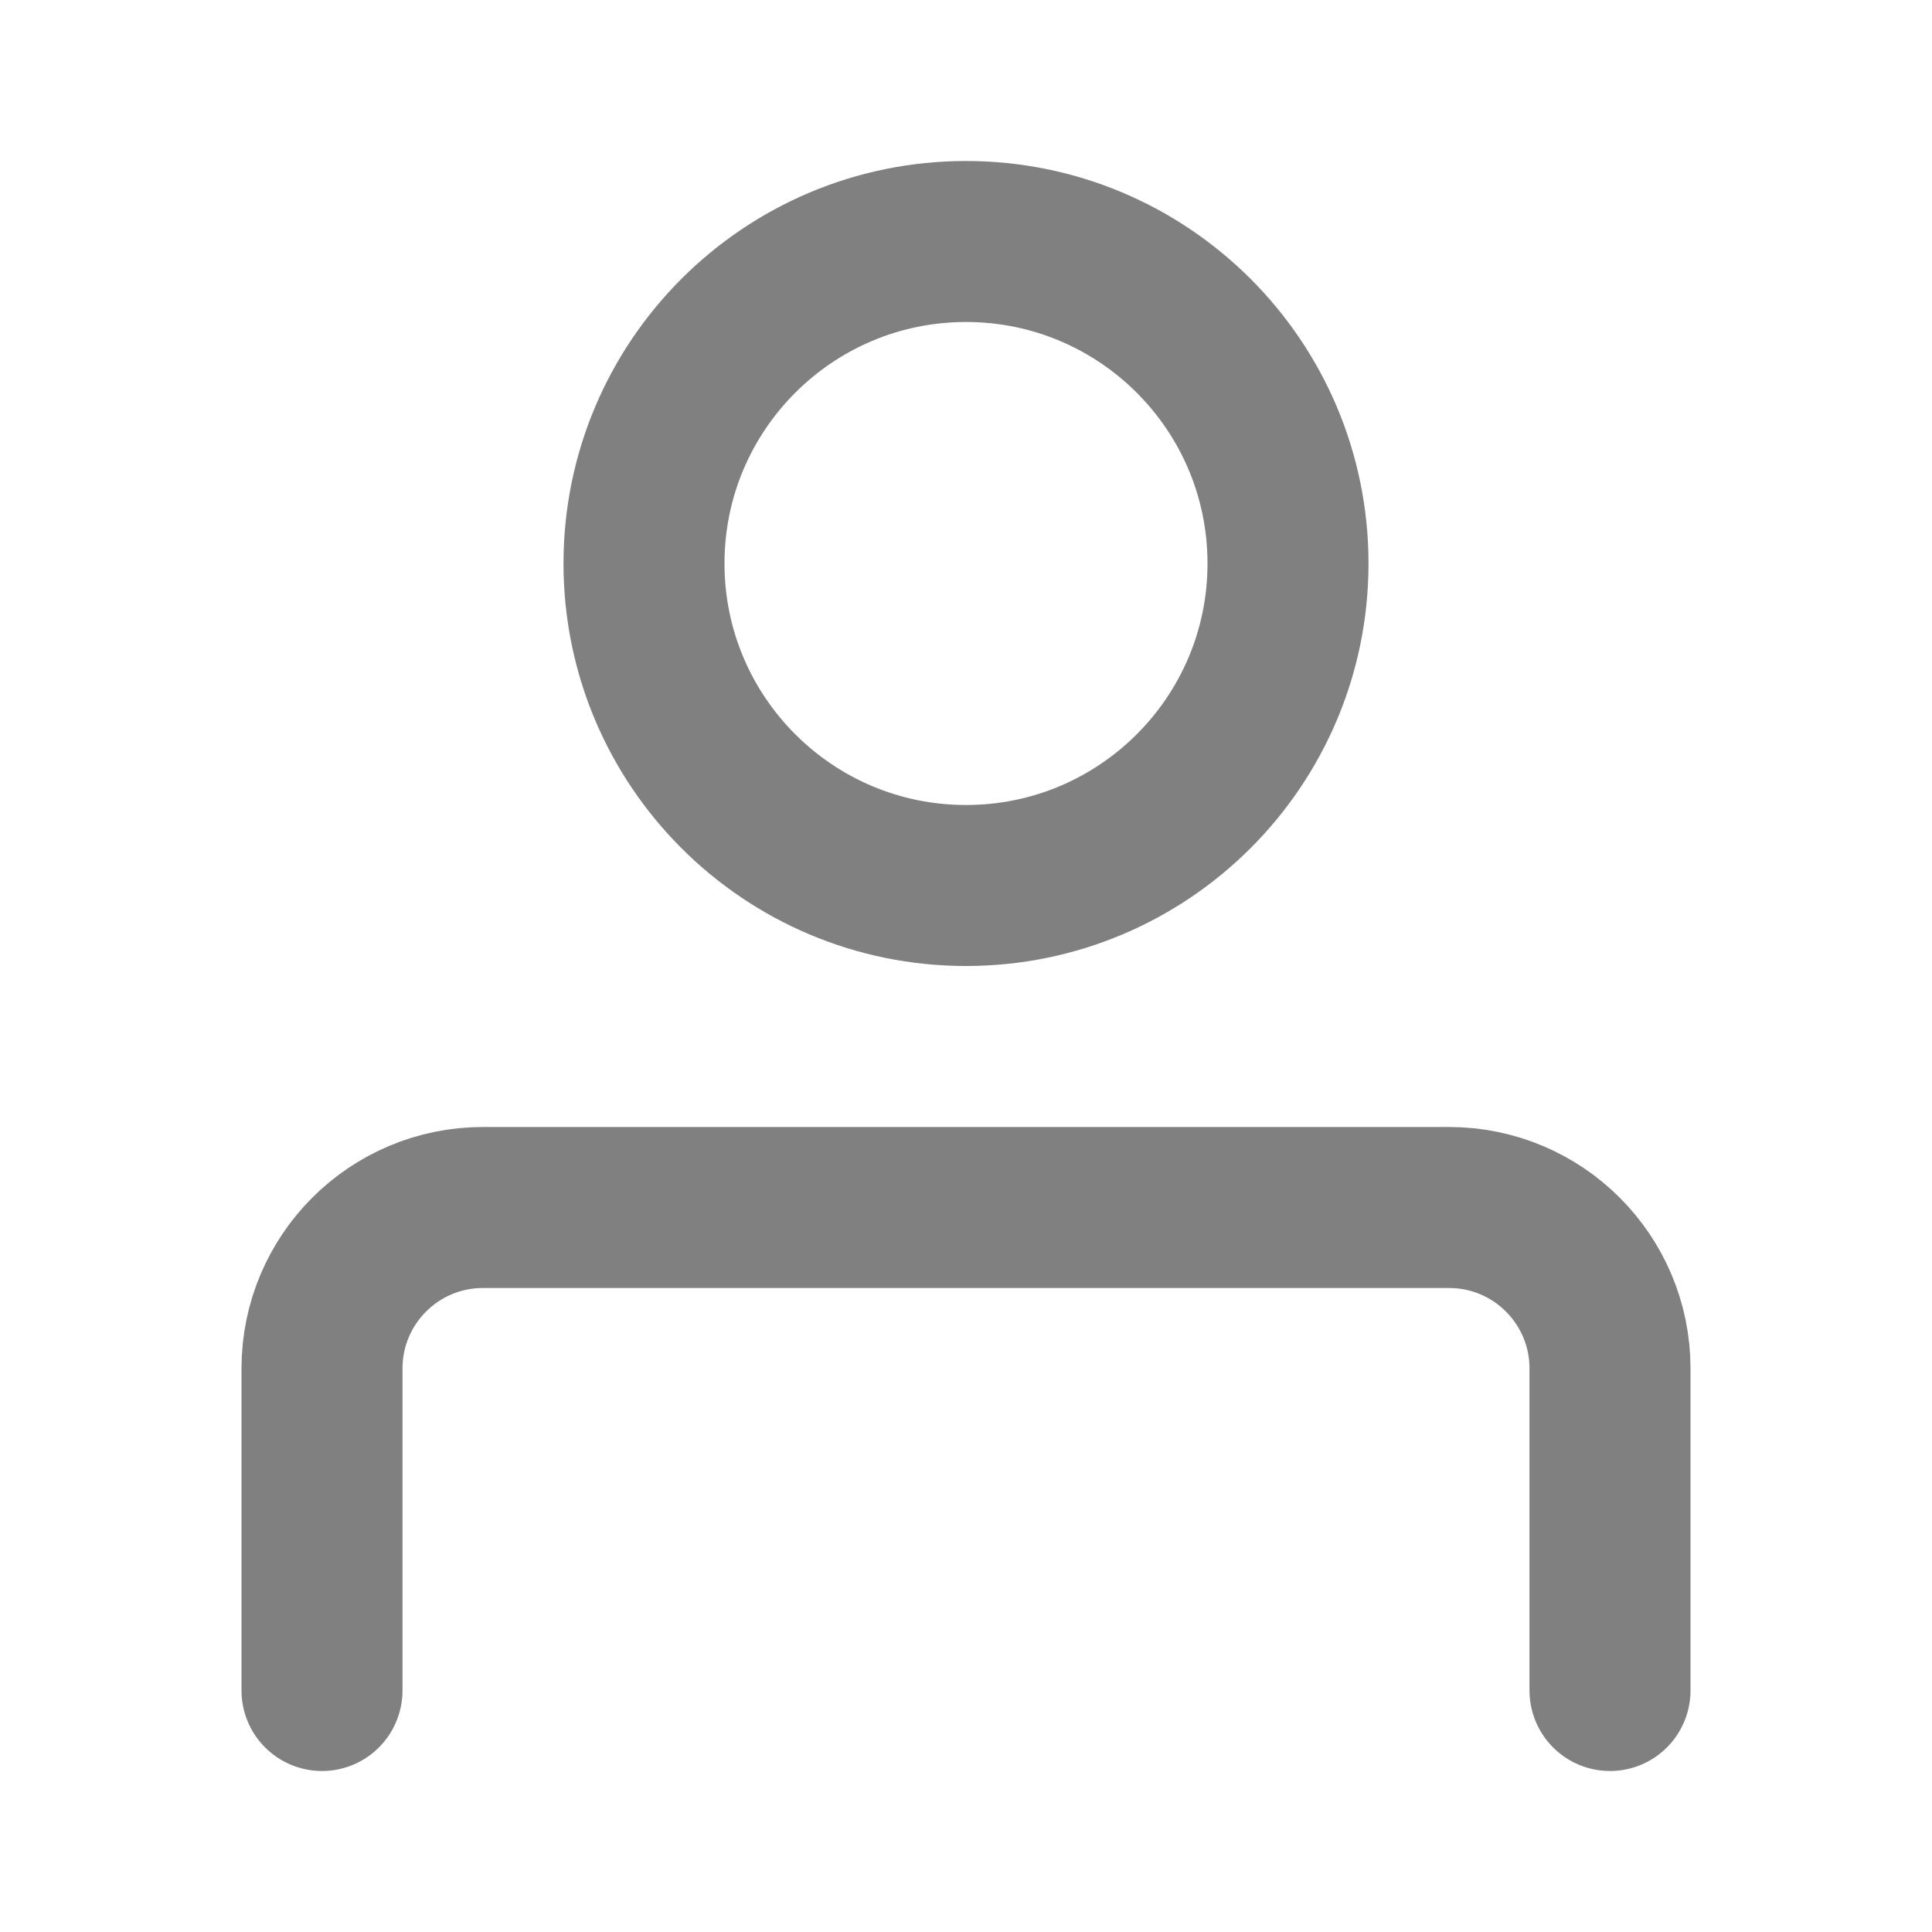
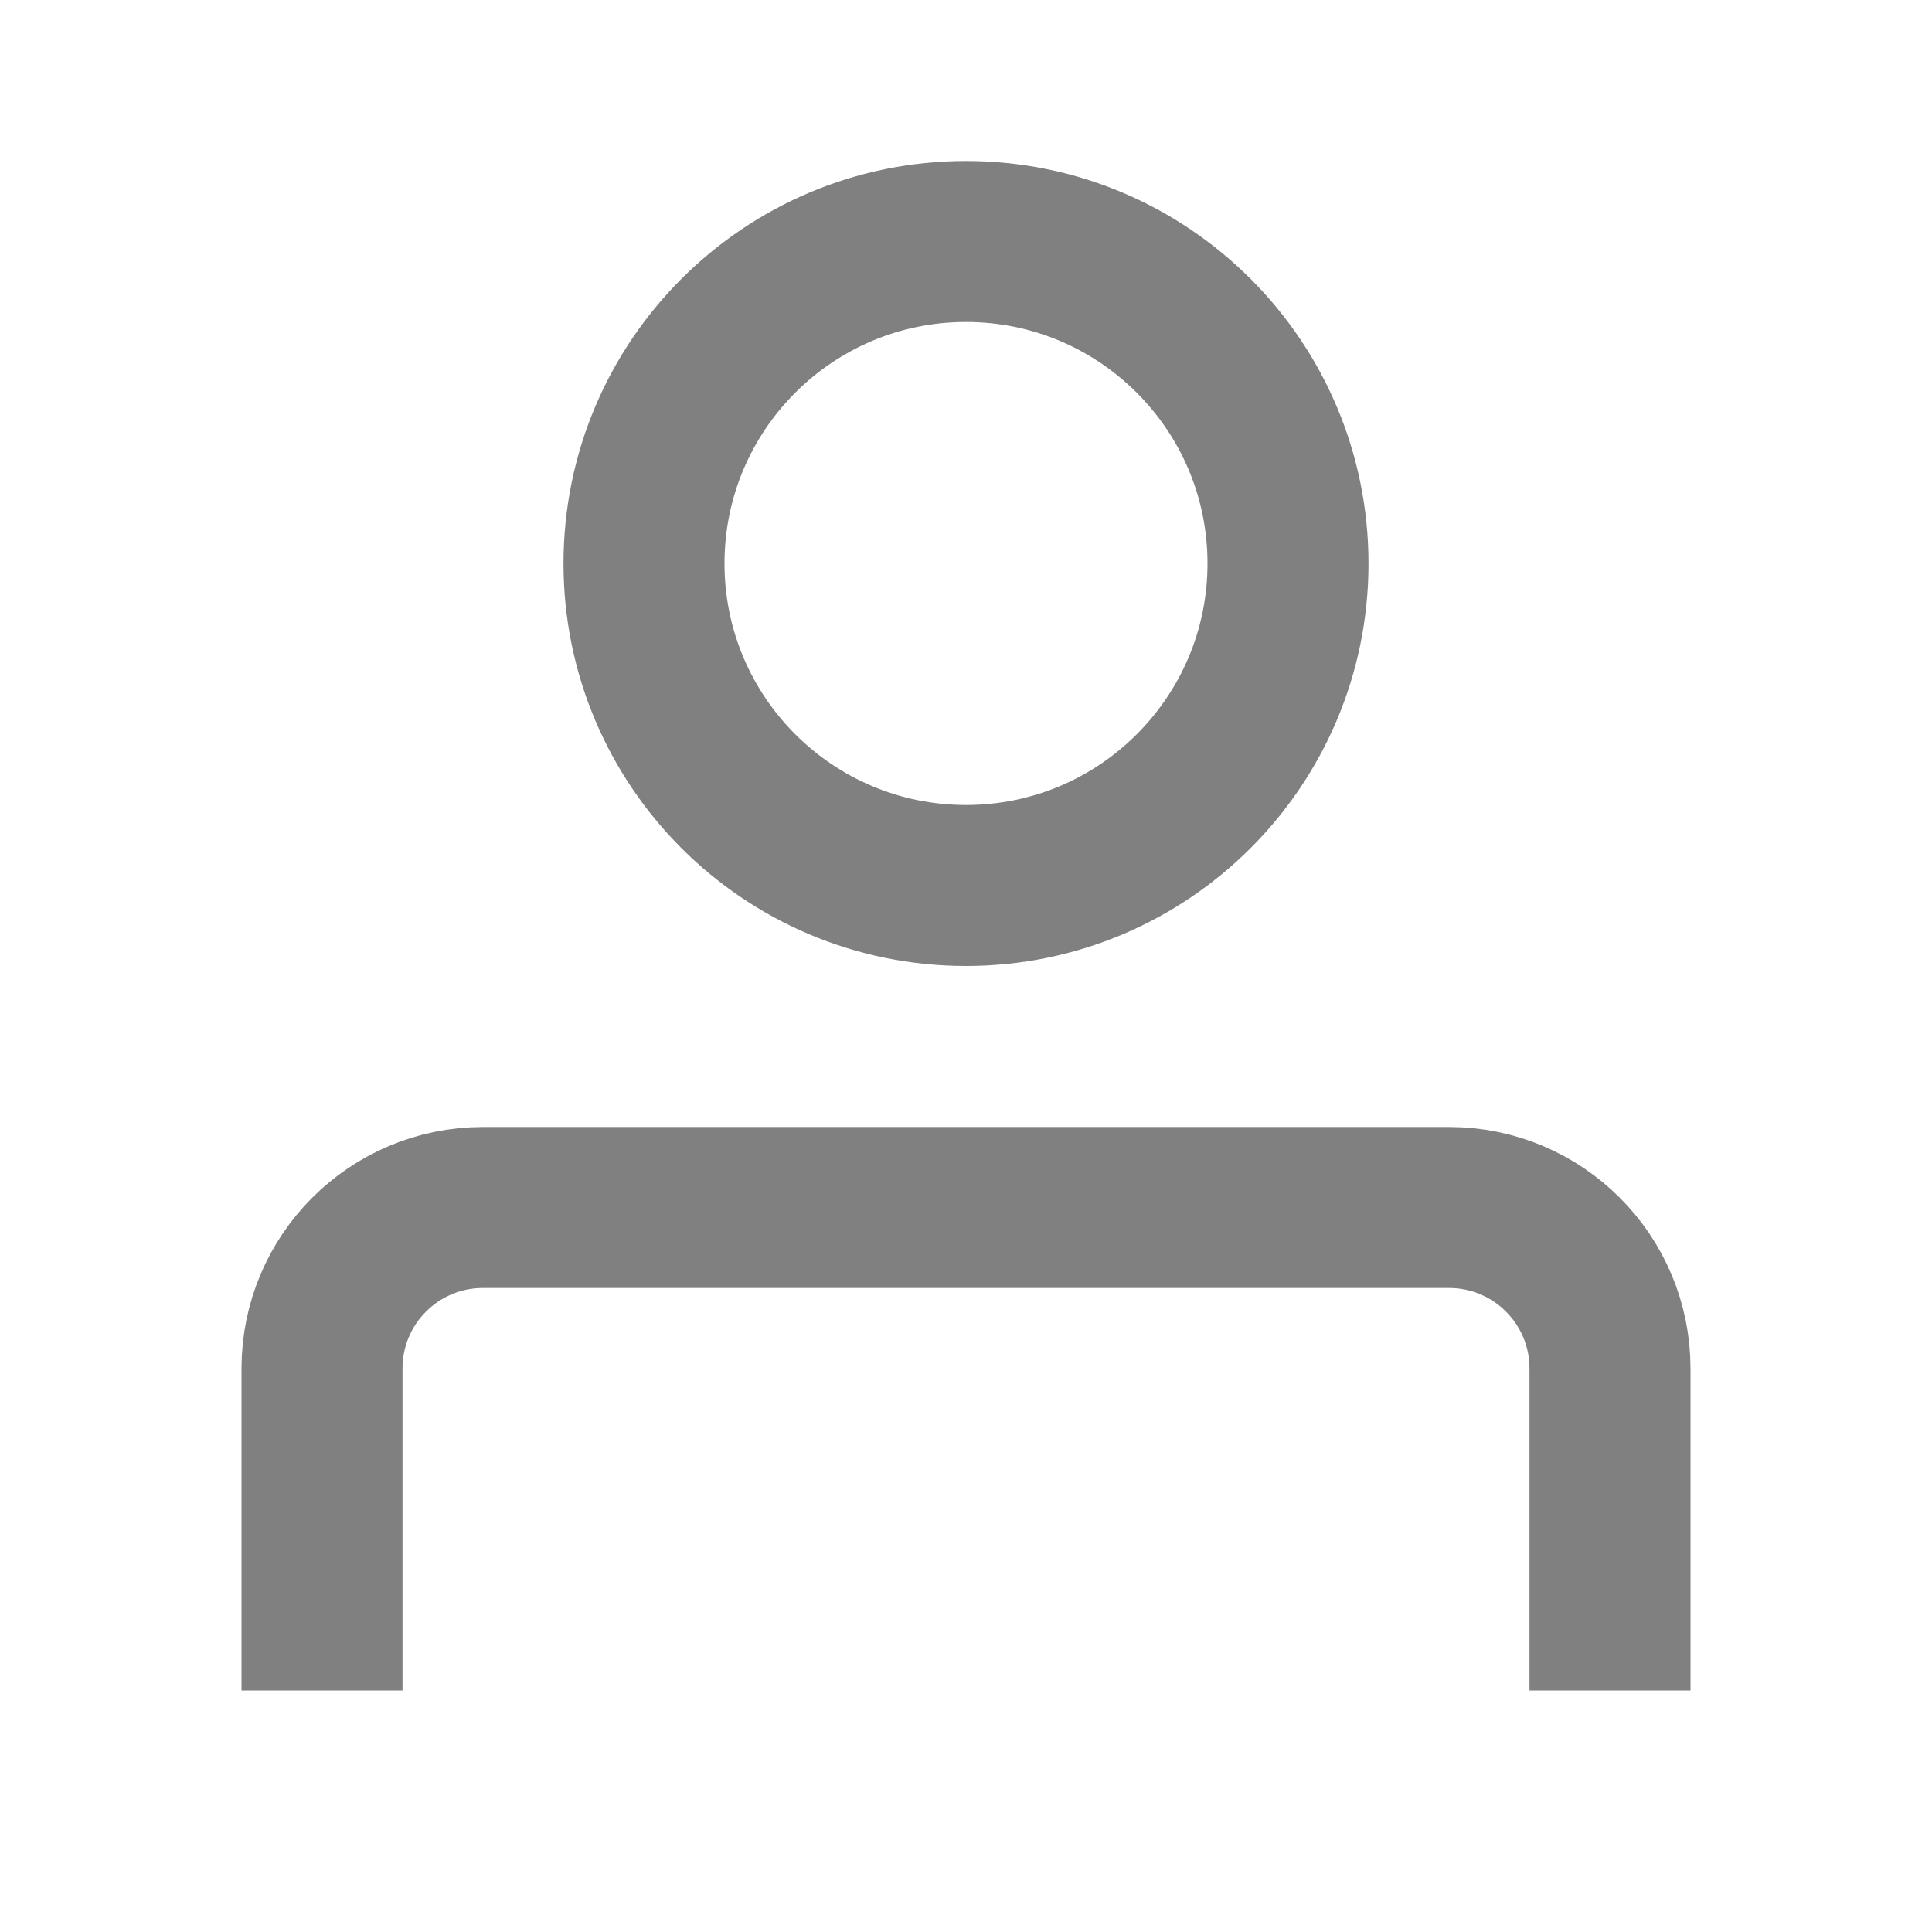
<svg xmlns="http://www.w3.org/2000/svg" width="24" height="24" viewBox="0 0 24 24" fill="none">
-   <path d="M12 11C14.209 11 16 9.209 16 7C16 4.791 14.209 3 12 3C9.791 3 8 4.791 8 7C8 9.209 9.791 11 12 11Z" stroke="#808080" stroke-width="2" stroke-linecap="round" strokeLinejoin="round" />
-   <path d="M4 21V17C4 15.895 4.895 15 6 15H18C19.105 15 20 15.895 20 17V21" stroke="#808080" stroke-width="2" stroke-linecap="round" strokeLinejoin="round" />
+   <path d="M12 11C14.209 11 16 9.209 16 7C16 4.791 14.209 3 12 3C9.791 3 8 4.791 8 7C8 9.209 9.791 11 12 11Z" stroke="#808080" stroke-width="2" strokeLinecap="round" strokeLinejoin="round" />
+   <path d="M4 21V17C4 15.895 4.895 15 6 15H18C19.105 15 20 15.895 20 17V21" stroke="#808080" stroke-width="2" strokeLinecap="round" strokeLinejoin="round" />
</svg>
